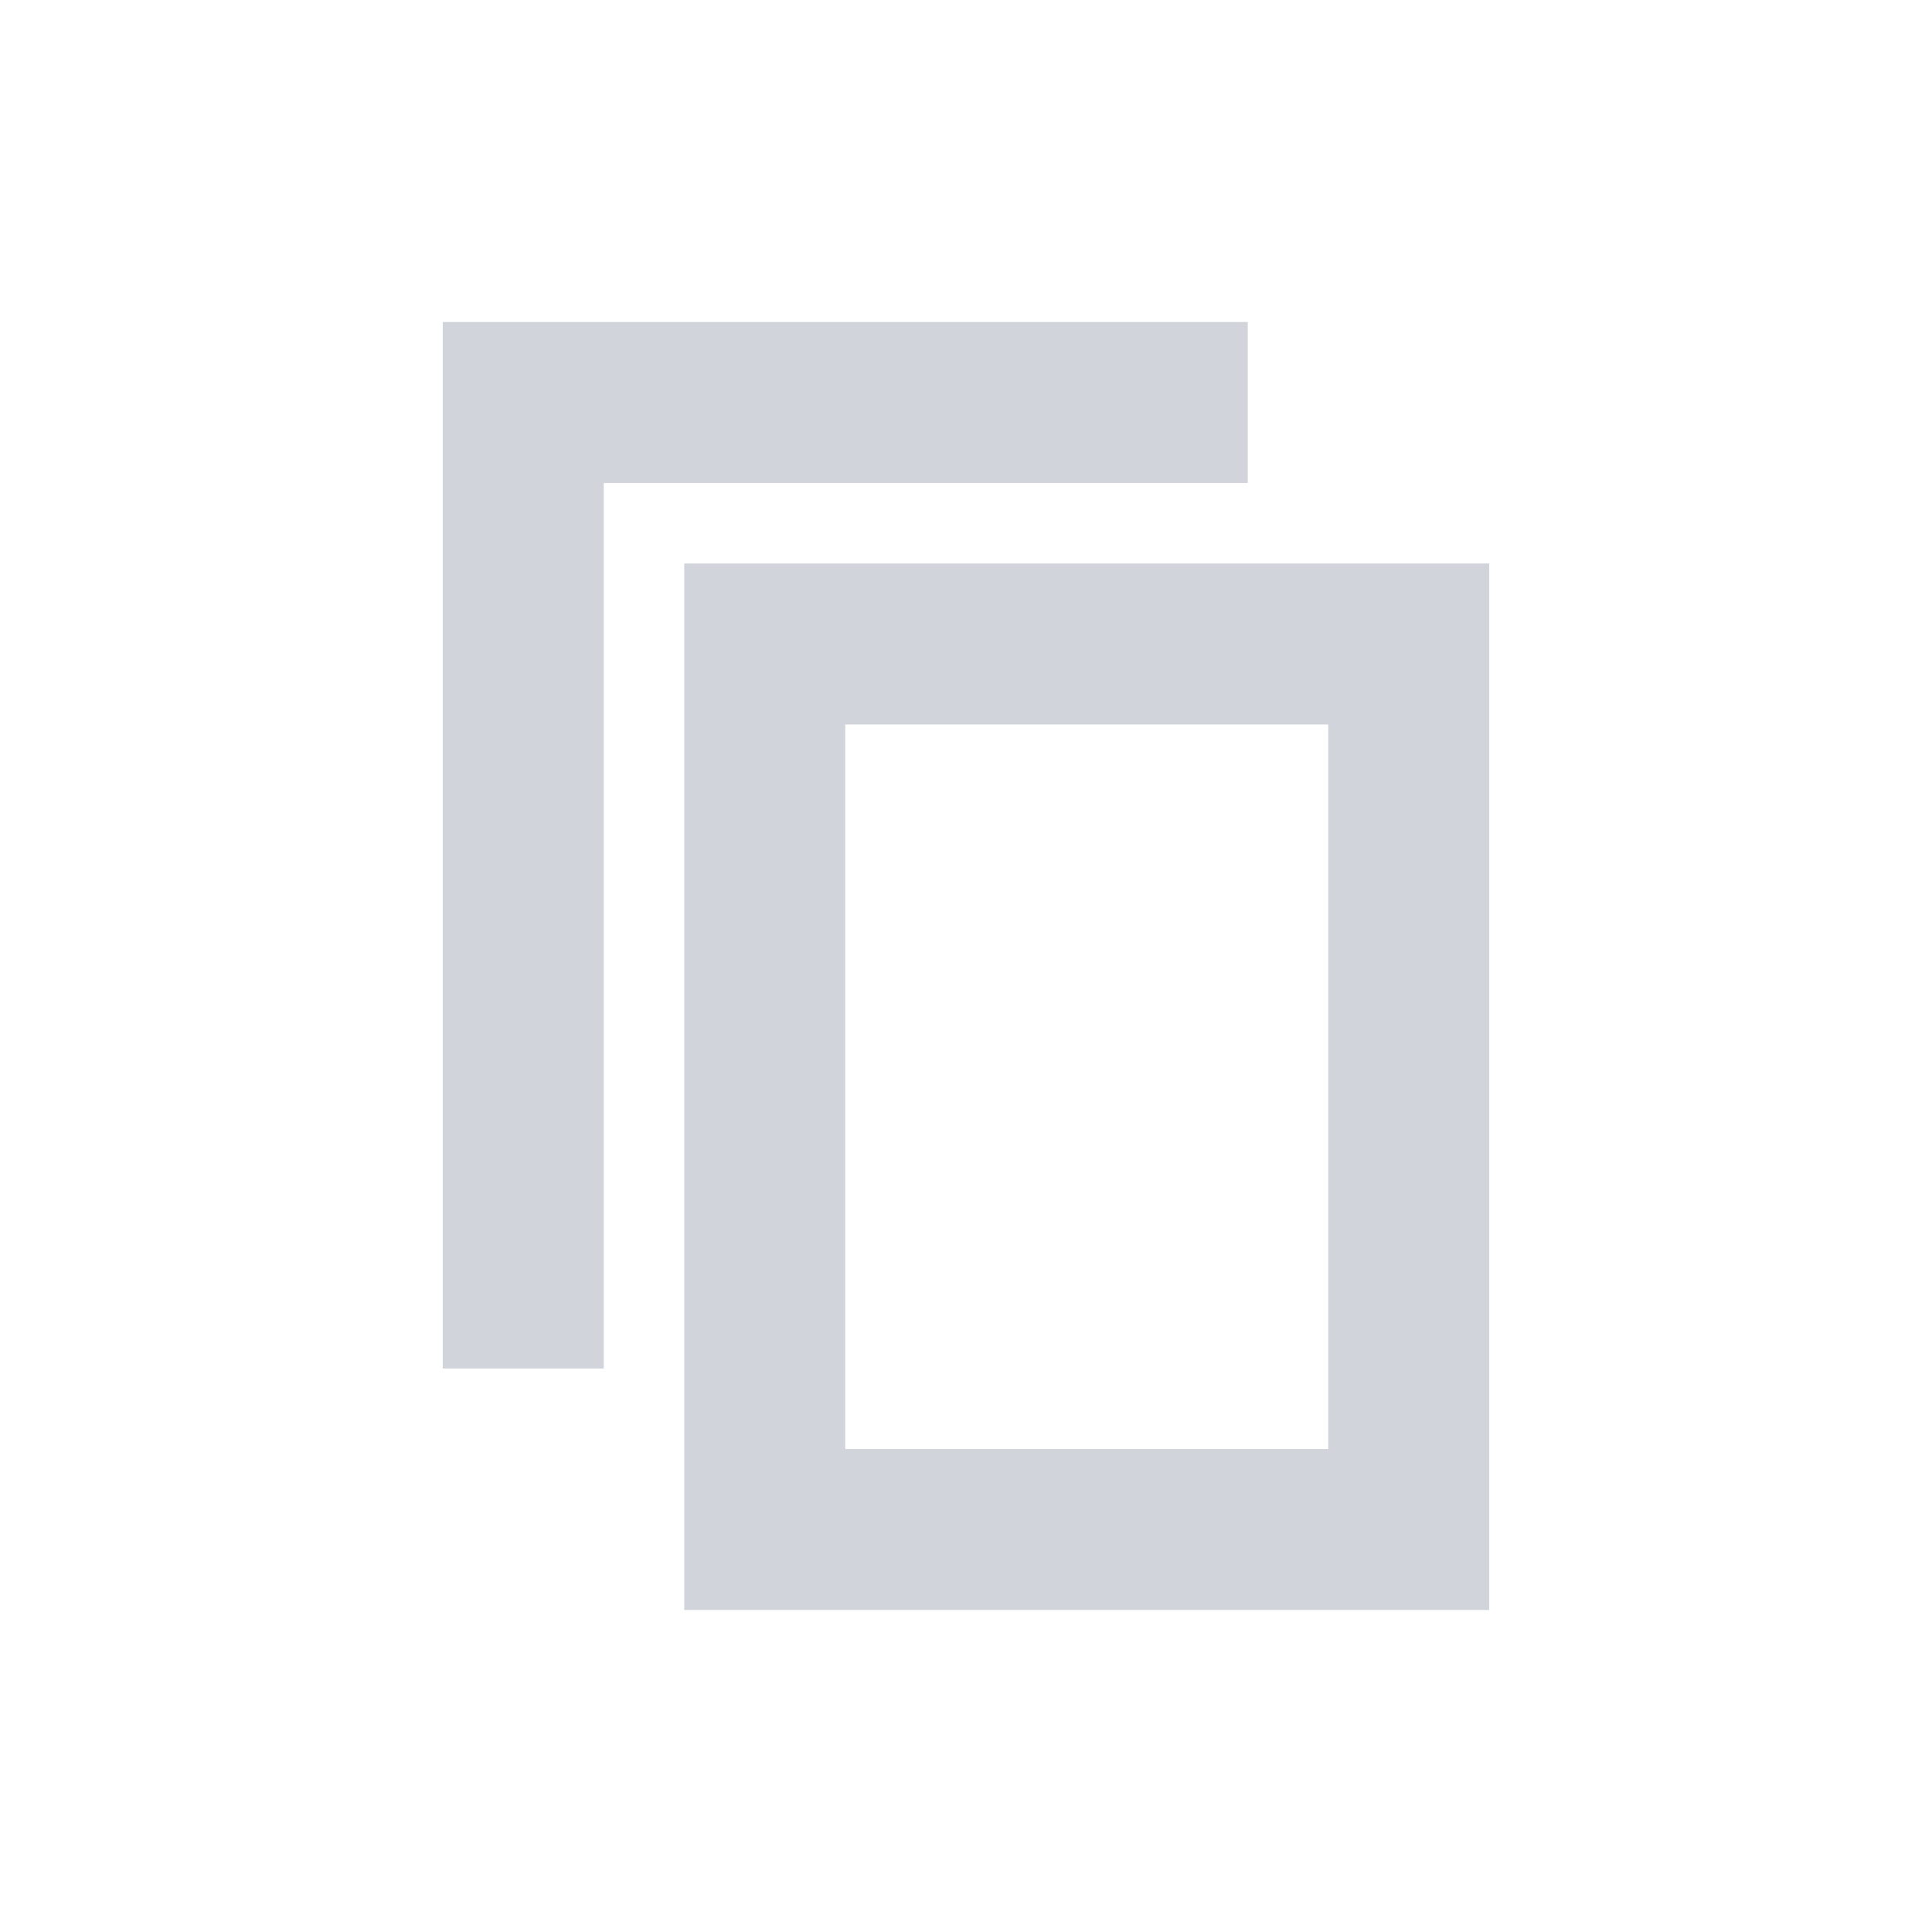
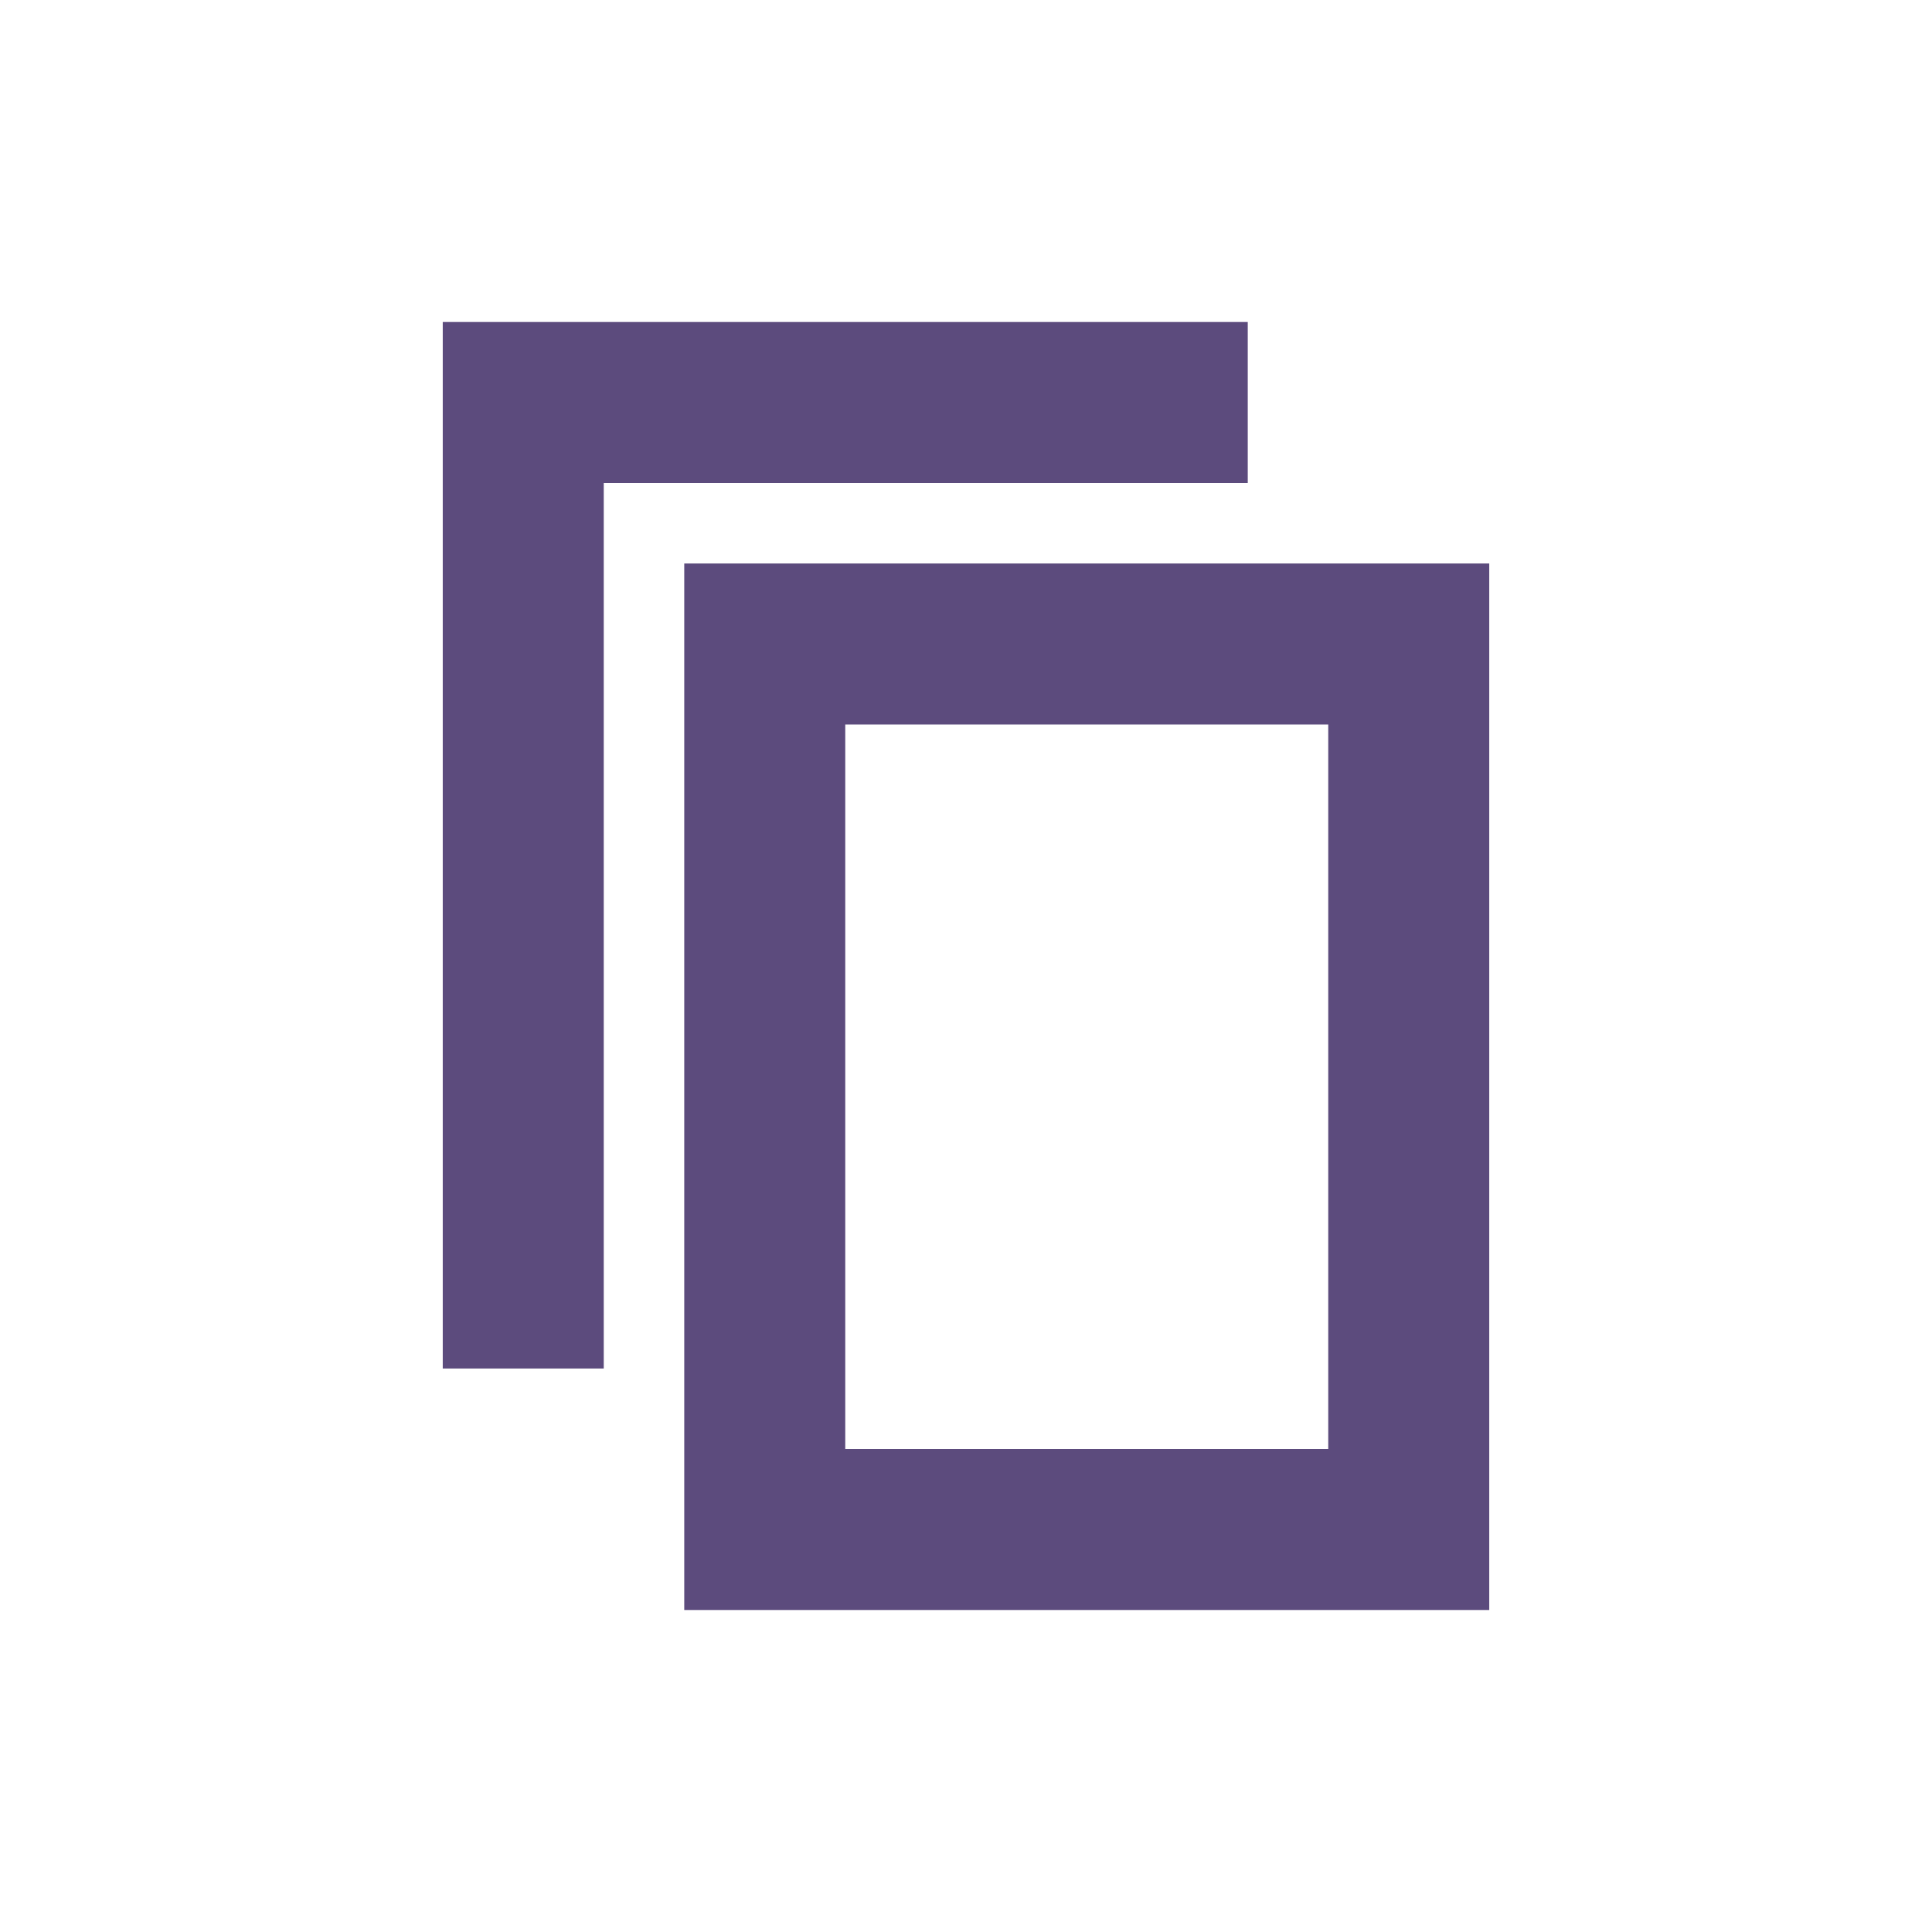
- <svg xmlns="http://www.w3.org/2000/svg" version="1.1" id="Layer_1" x="0px" y="0px" viewBox="0 0 24 24" style="enable-background:new 0 0 24 24;" xml:space="preserve">
-   <style type="text/css">
- 	.st0{fill:#D1D5DB;}
- 	.st1{fill:none;}
- </style>
-   <g id="Artboard">
+ <svg xmlns="http://www.w3.org/2000/svg" width="24px" height="24px" viewBox="0 0 24 24" version="1.1">
+   <g id="Artboard" stroke="none" stroke-width="1" fill="none" fill-rule="evenodd">
    <g id="ic-copy" transform="translate(2, 2)">
-       <g id="Group_8993" transform="translate(3, 2)">
-         <polygon id="Path_18959" class="st0" points="2.5,13 0.5,13 0.5,0 10.5,0 10.5,2 2.5,2    " />
+       <g id="Group_8993" transform="translate(3, 2)" fill="#5C4B7D" fill-rule="nonzero">
+         <polygon id="Path_18959" points="2.5 13 0.5 13 0.5 0 10.5 0 10.5 2 2.5 2" />
      </g>
-       <polygon id="Rectangle_4640" class="st1" points="0,0 20,0 20,20 0,20   " />
-       <g id="Group_8994" transform="translate(6, 5)">
-         <path id="Path_18960" class="st0" d="M10.5,13h-10V0h10V13z M2.5,11h6V2h-6V11z" />
+       <polygon id="Rectangle_4640" points="0 0 20 0 20 20 0 20" />
+       <g id="Group_8994" transform="translate(6, 5)" fill="#5C4B7D" fill-rule="nonzero">
+         <path d="M10.5,13 L0.5,13 L0.5,0 L10.5,0 L10.5,13 Z M2.5,11 L8.5,11 L8.5,2 L2.5,2 L2.5,11 Z" id="Path_18960" />
      </g>
    </g>
  </g>
</svg>
